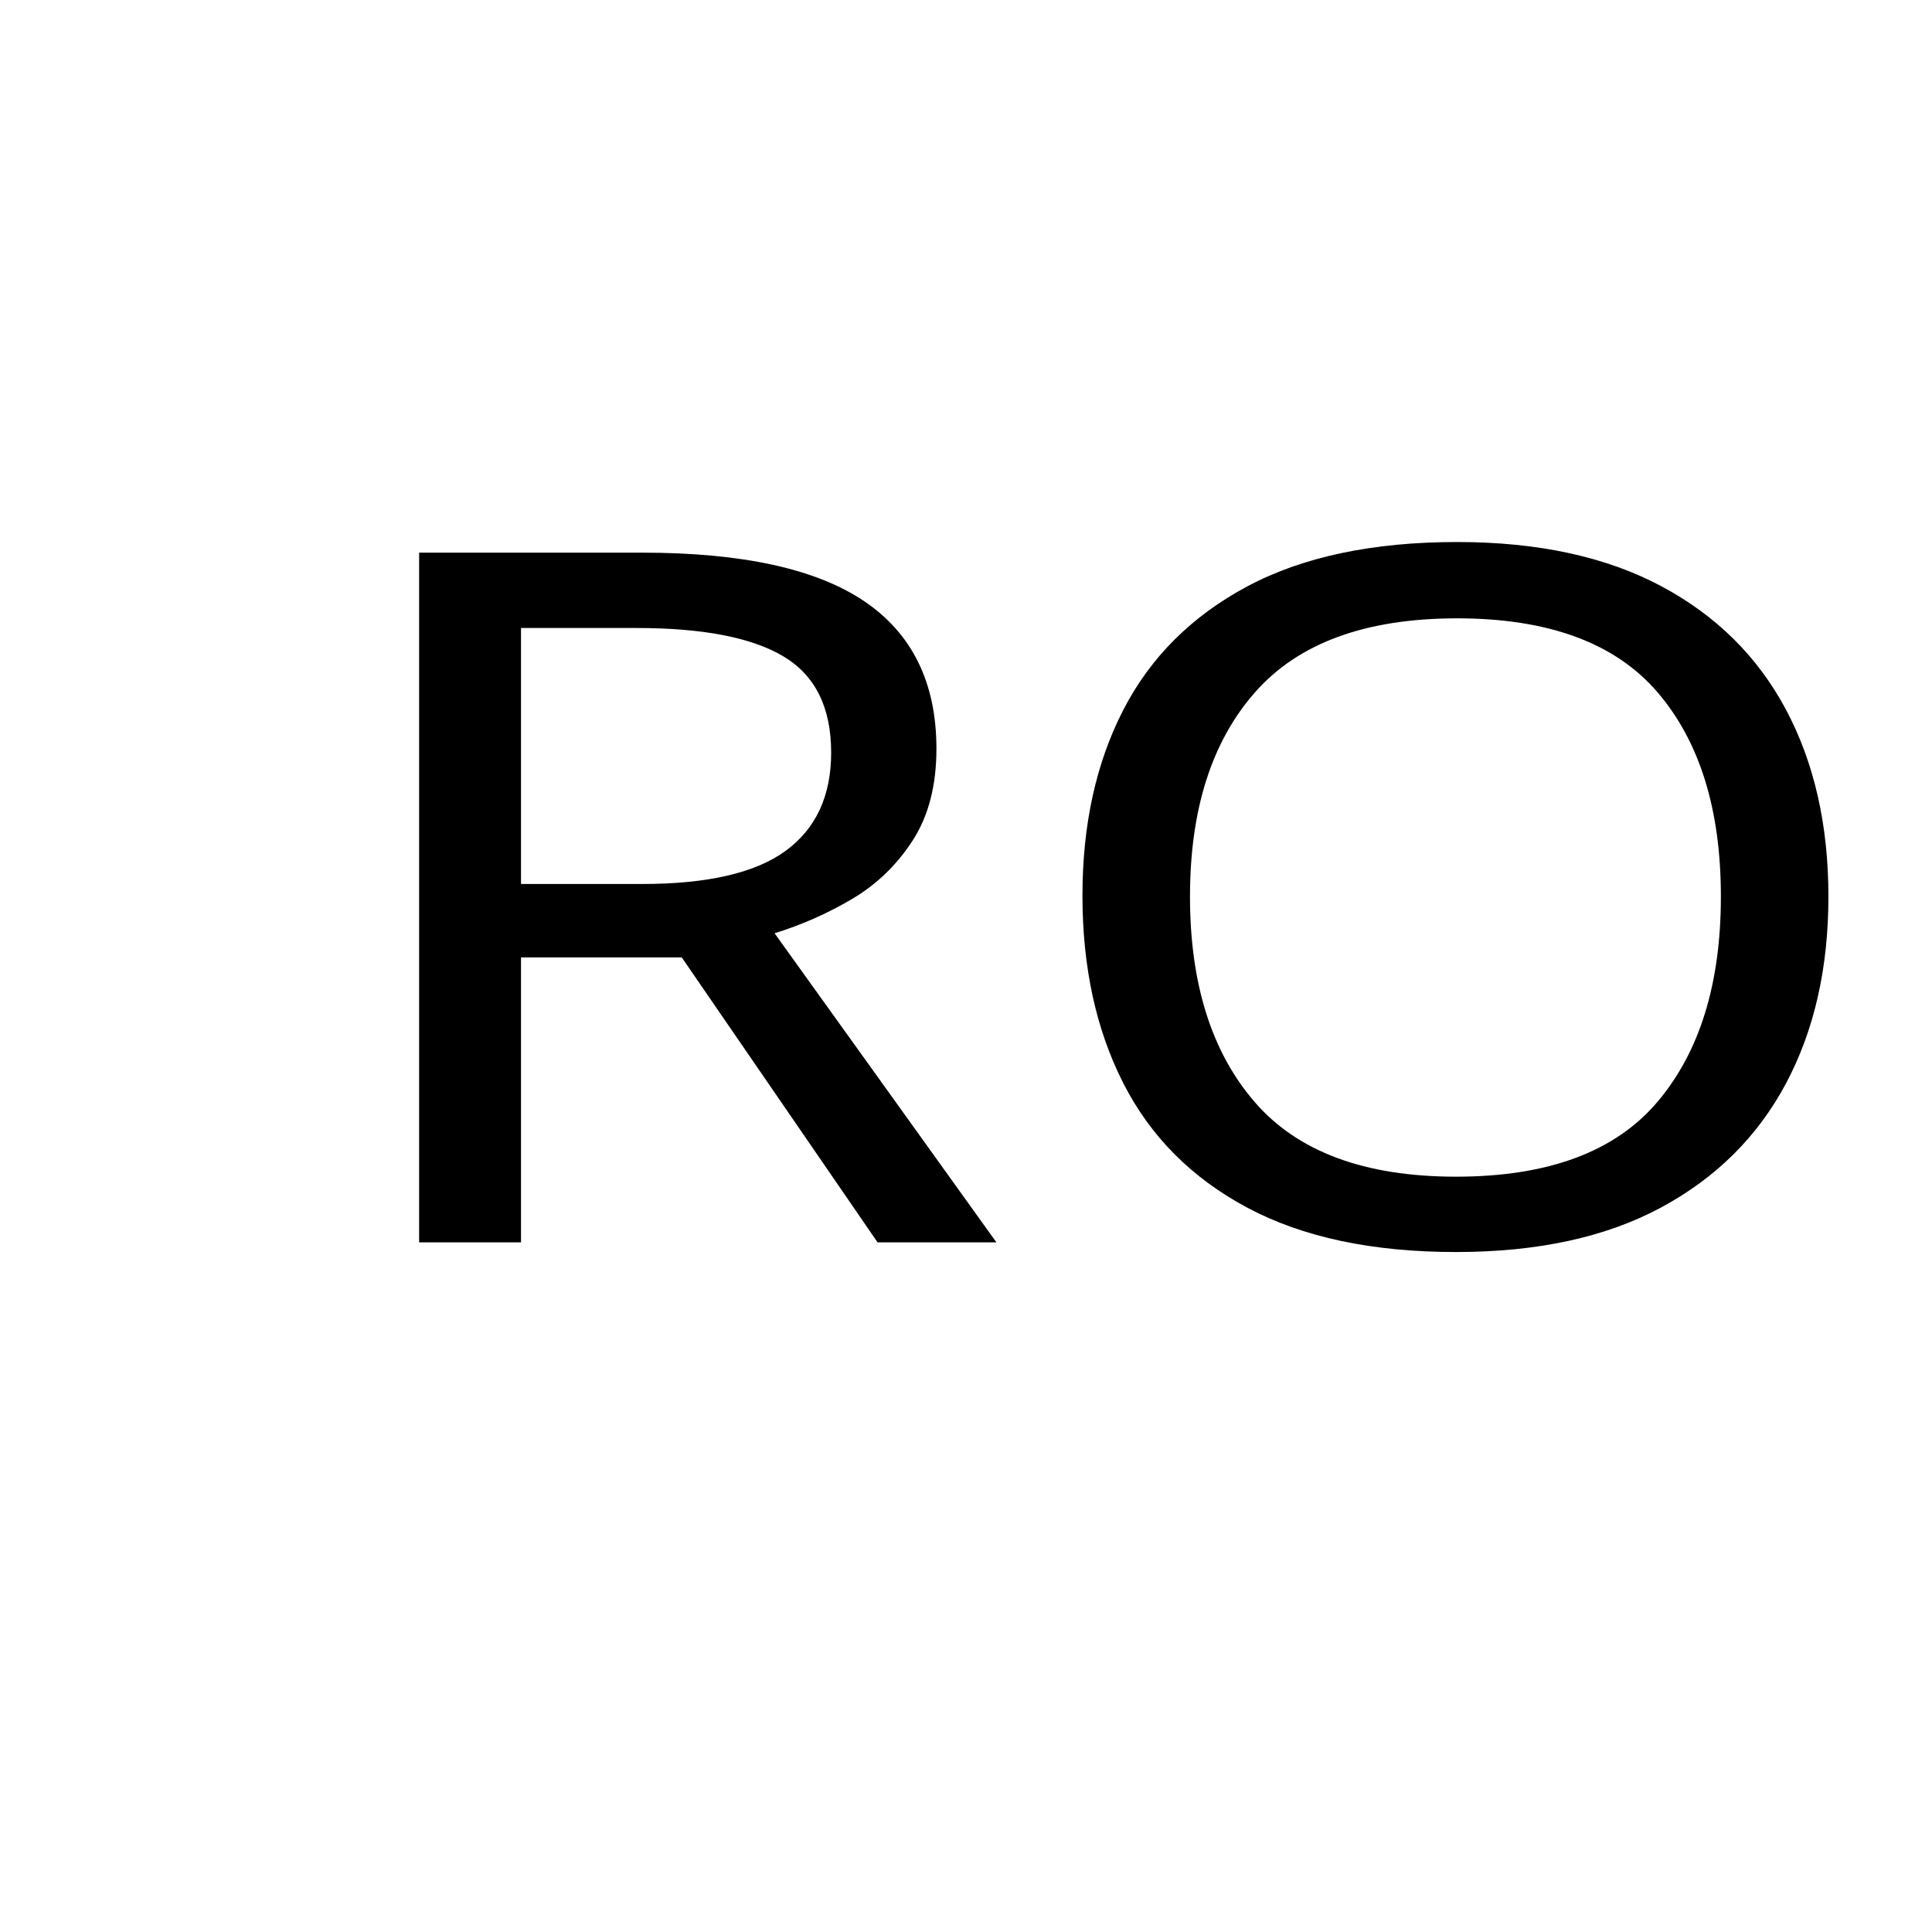
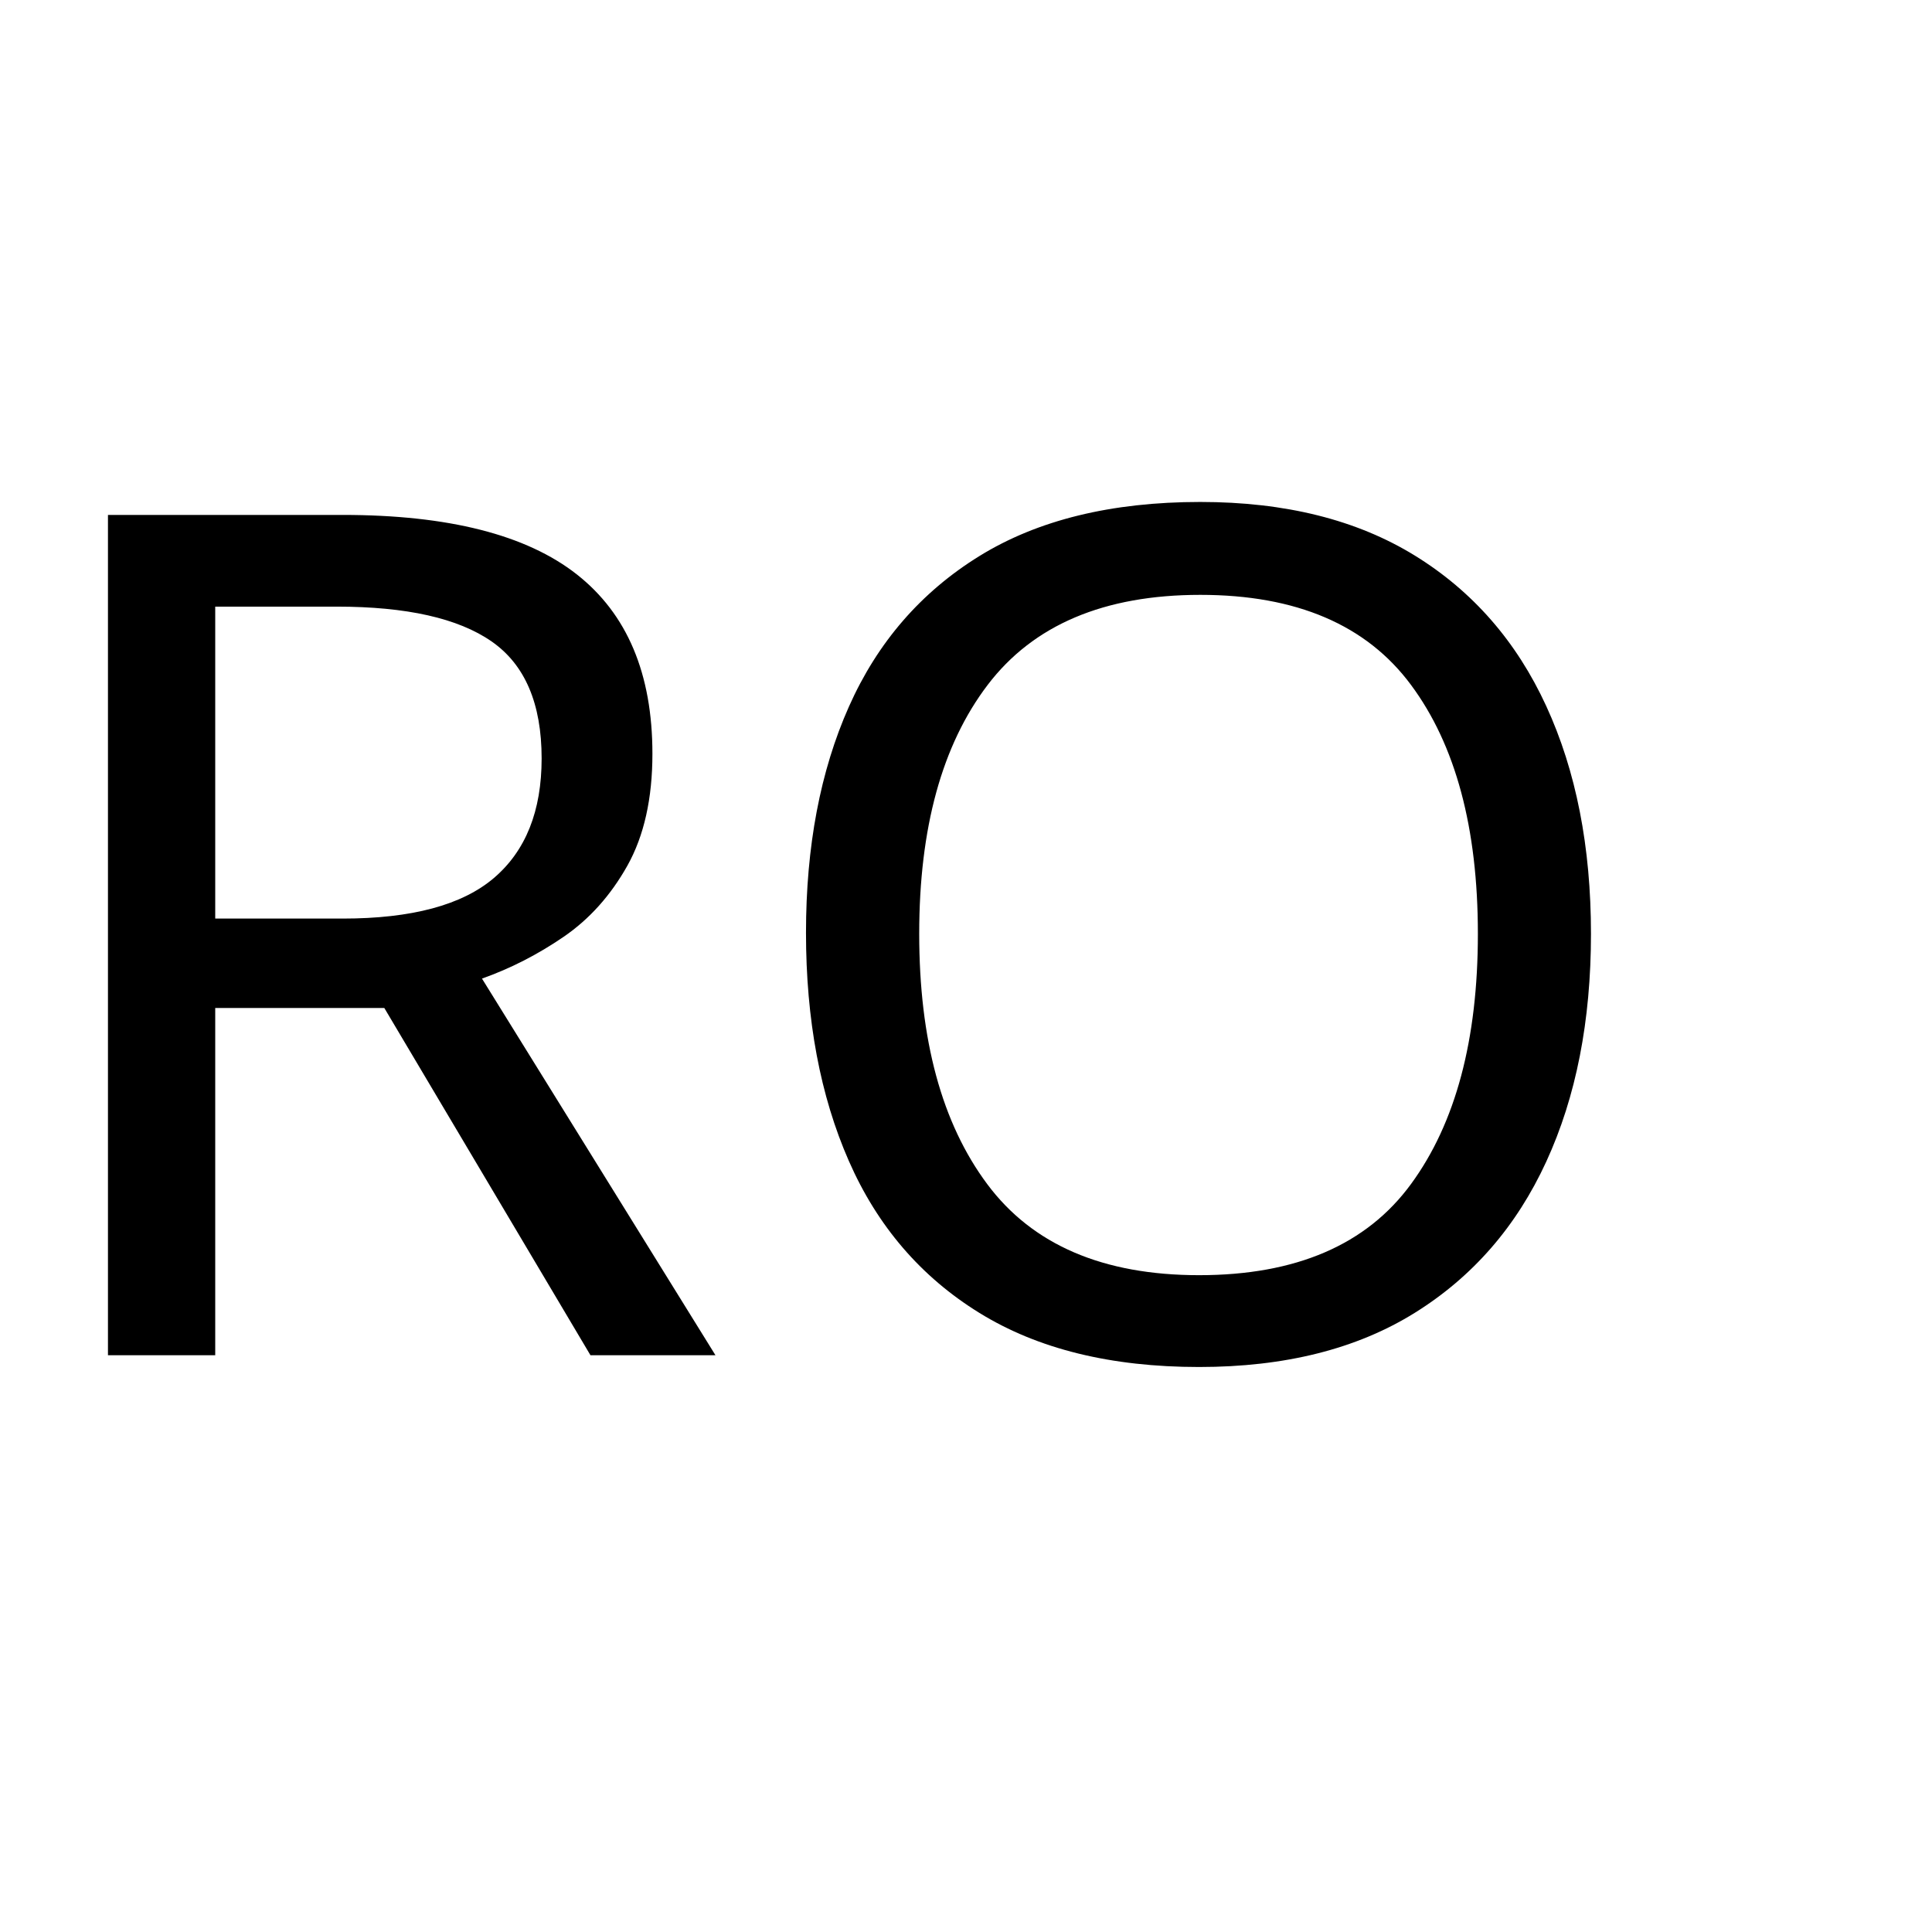
<svg xmlns="http://www.w3.org/2000/svg" version="1.1" id="Layer_1" x="0px" y="0px" viewBox="0 0 250 250" style="enable-background:new 0 0 250 250;" xml:space="preserve">
-   <style type="text/css">
- 	.st0{font-family:'HelveticaNeue-CondensedBlack';}
+   <defs id="defs8" />
+   <style type="text/css" id="style3">
+ 	.st0{font-family:"Arial Black", "Arial Bold", Gadget, sans-serif;}
	.st1{font-size:125px;}
</style>
-   <text id="XMLID_2_" transform="matrix(1.1718 0 0 1 40.0268 160.7627)" class="st0 st1">RO</text>
+   <text id="XMLID_2_" transform="scale(1.006013,0.9940225)" class="st0 st1" x="-0.973" y="176.422" style="font-size:153.219px;font-family:'Arial Black', 'Arial Bold', Gadget, sans-serif">RO</text>
</svg>
